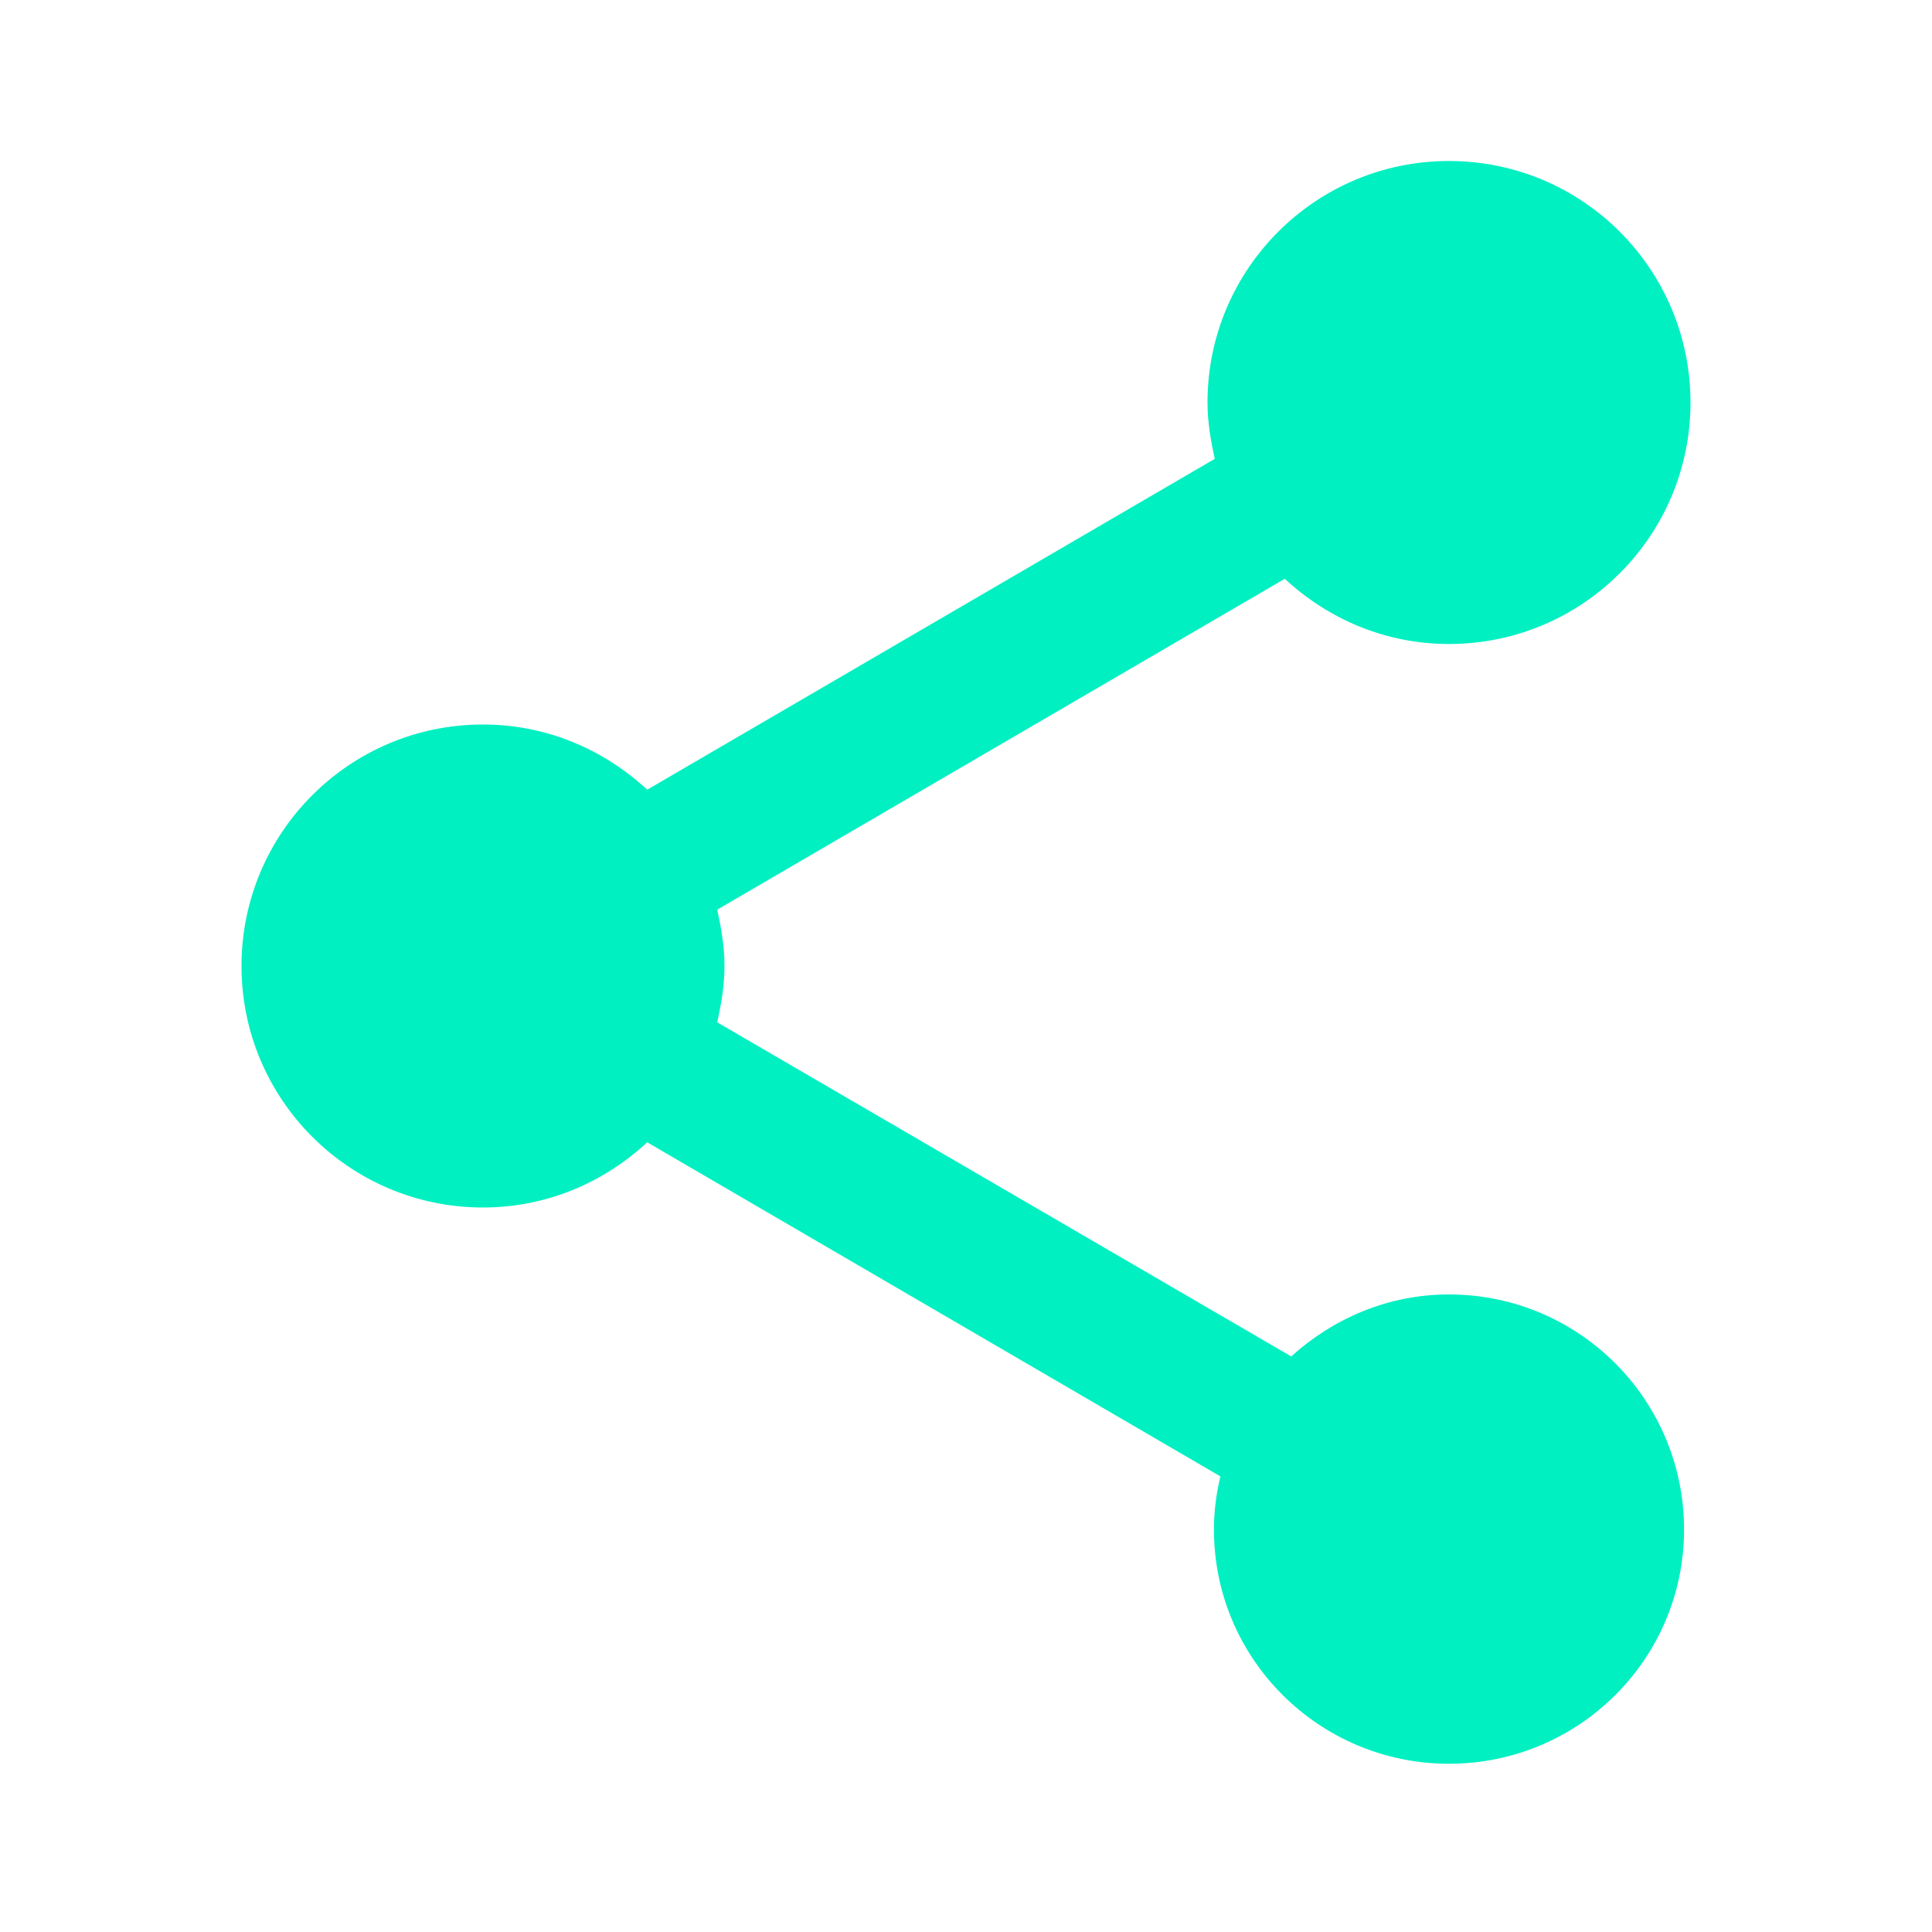
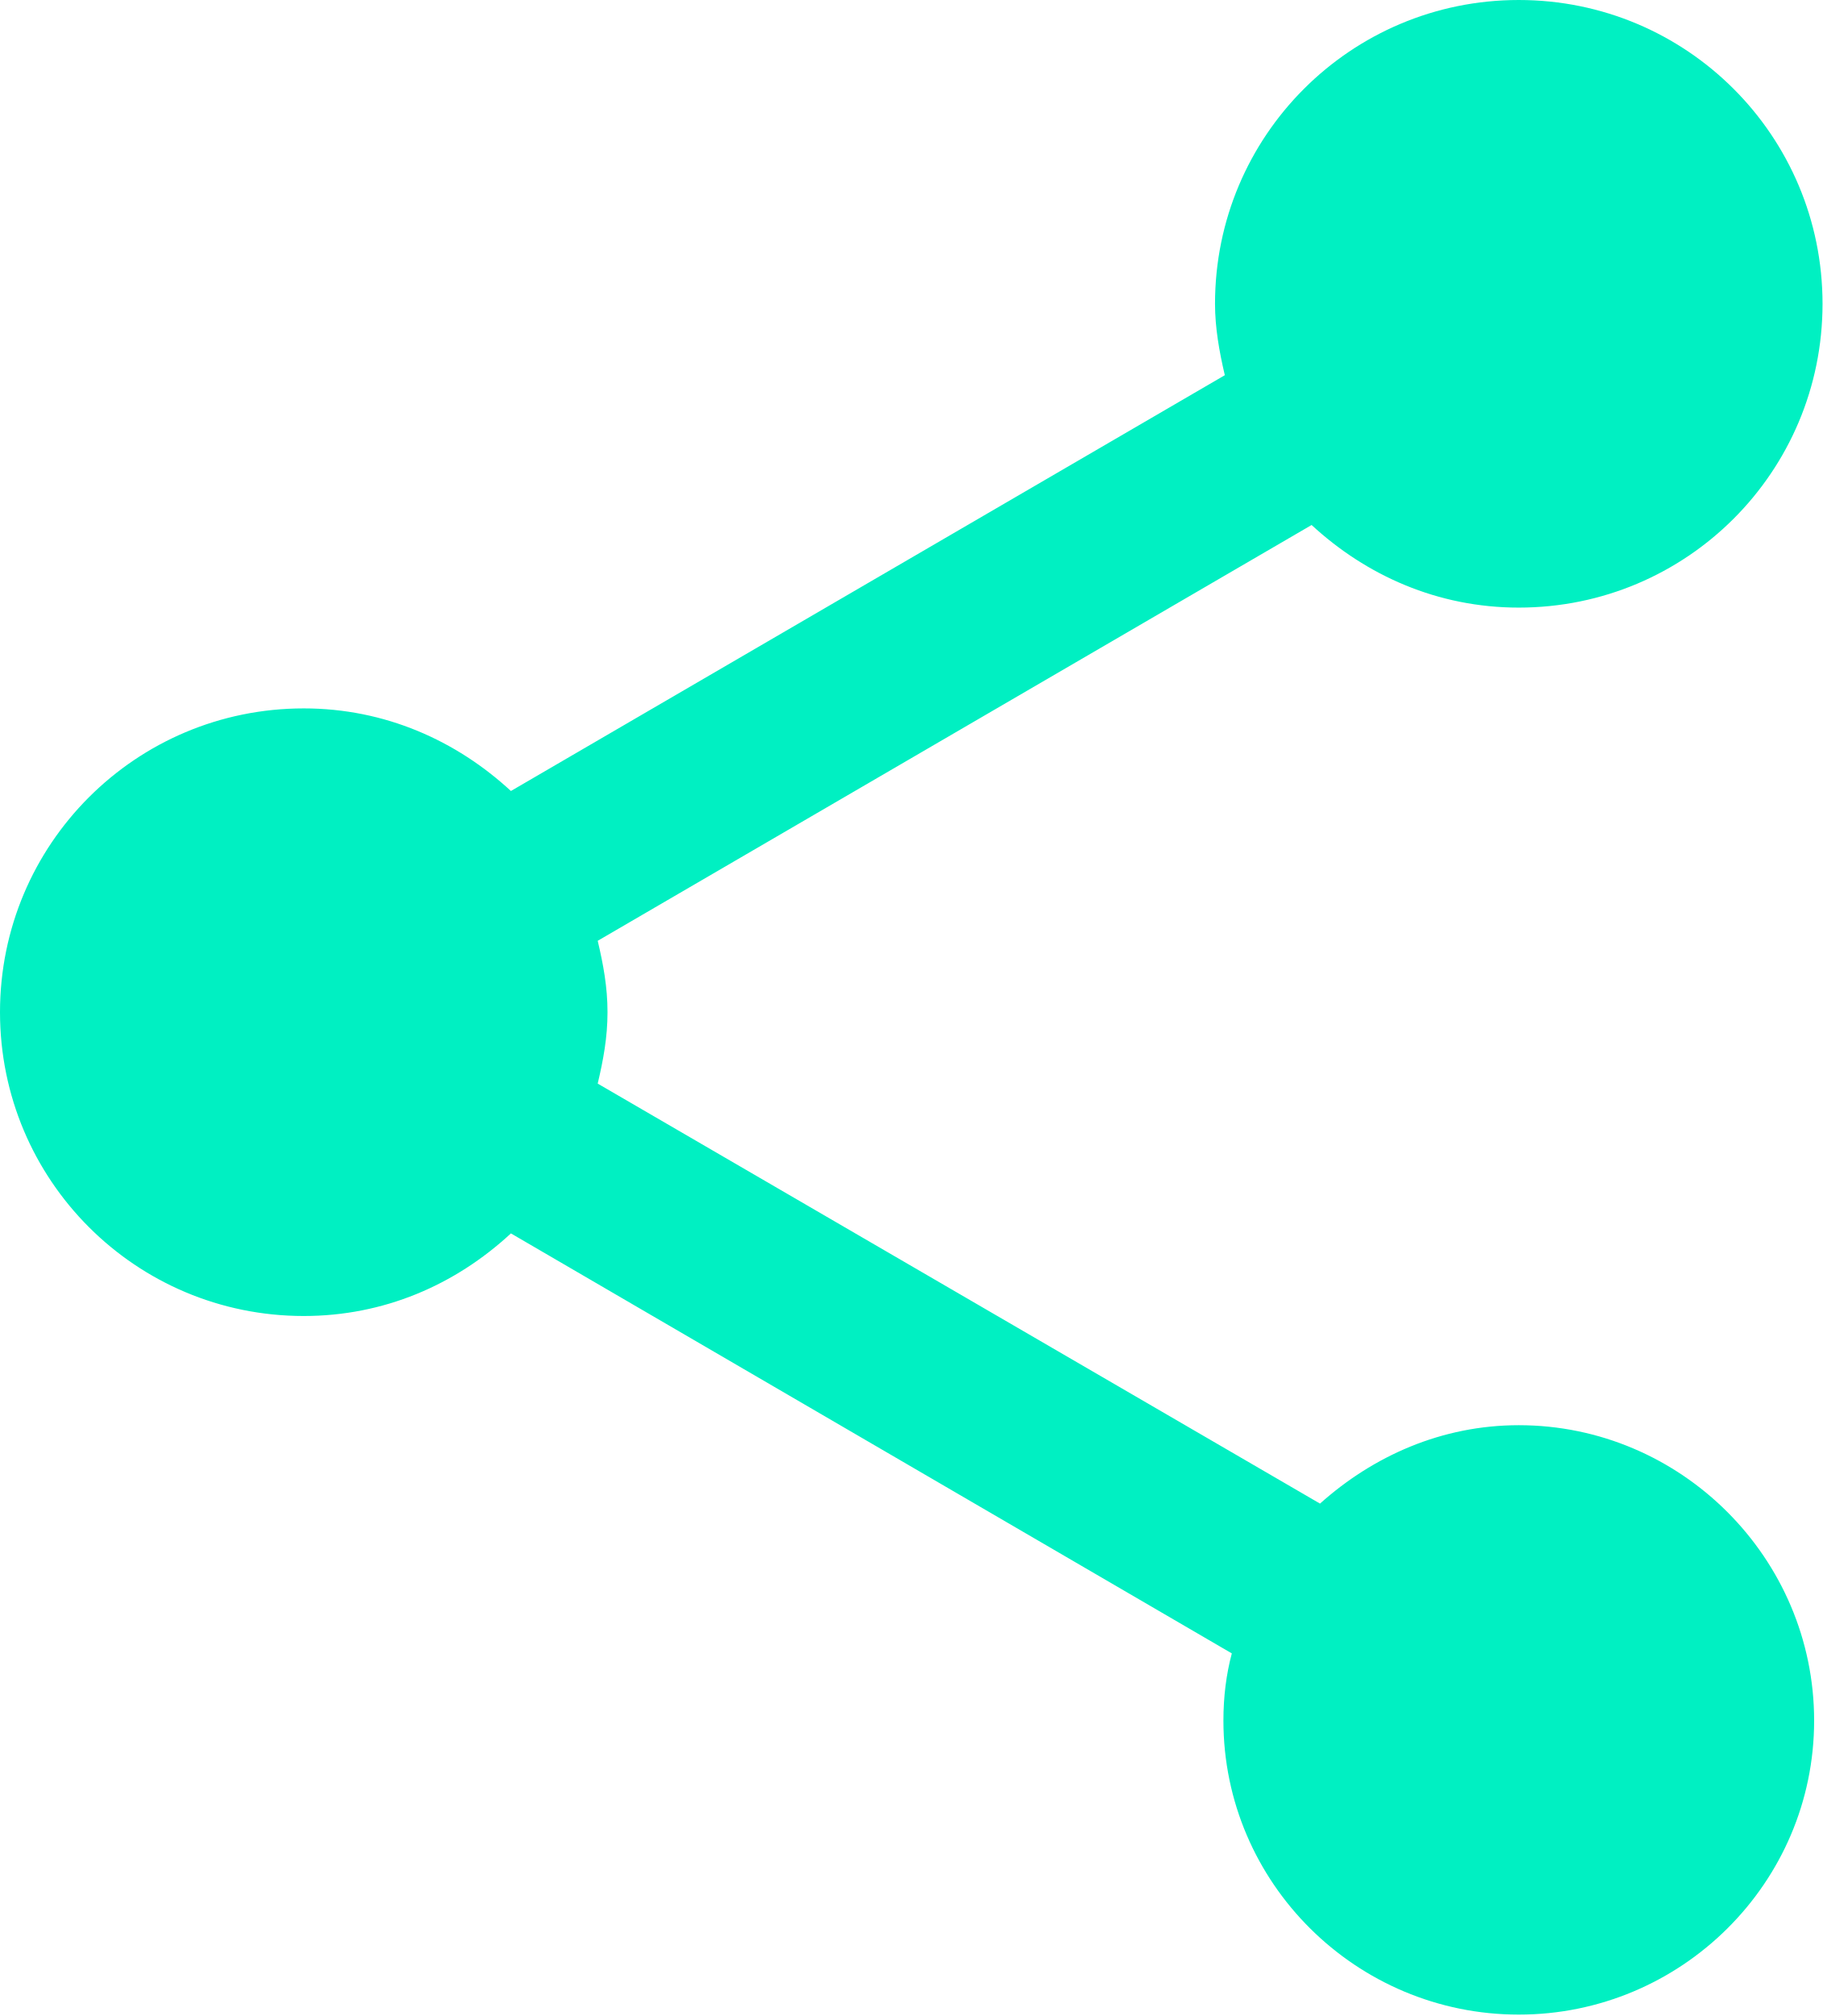
- <svg xmlns="http://www.w3.org/2000/svg" viewBox="0 0 24 24" role="img" aria-label="Share icon">
-   <path fill="#00f0c2" d="M18 16.08c-.76 0-1.44.3-1.96.77L8.91 12.7c.05-.23.09-.46.09-.7s-.04-.47-.09-.7l7.05-4.11c.54.5 1.25.81 2.04.81a3 3 0 0 0 3-3 3 3 0 0 0-3-3 3 3 0 0 0-3 3c0 .24.04.47.09.7L8.04 9.81C7.5 9.31 6.79 9 6 9a3 3 0 0 0-3 3 3 3 0 0 0 3 3c.79 0 1.5-.31 2.04-.81l7.12 4.15c-.05.21-.08.43-.08.66 0 1.61 1.31 2.91 2.92 2.91s2.92-1.3 2.92-2.91A2.92 2.92 0 0 0 18 16.08" />
+ <svg xmlns="http://www.w3.org/2000/svg" id="Ebene_2" data-name="Ebene 2" viewBox="0 0 13.02 14.4">
+   <defs>
+     <style>
+       .cls-1 {
+         fill: #00f0c2;
+       }
+     </style>
+   </defs>
+   <g id="Ebene_3" data-name="Ebene 3">
+     <path class="cls-1" d="M10.85,10.18c-.55,0-1.04.22-1.42.56l-5.16-3c.04-.17.07-.33.07-.51s-.03-.34-.07-.51l5.1-2.97c.39.36.9.59,1.48.59,1.2,0,2.17-.97,2.17-2.17s-.97-2.17-2.17-2.17-2.17.97-2.17,2.17c0,.17.03.34.07.51l-5.1,2.97c-.39-.36-.9-.59-1.48-.59-1.2,0-2.17.97-2.17,2.17s.97,2.17,2.17,2.17c.57,0,1.08-.22,1.48-.59l5.15,3c-.04.15-.06.31-.06.48,0,1.16.95,2.1,2.11,2.1s2.11-.94,2.11-2.1-.95-2.11-2.11-2.11" />
+   </g>
</svg>
